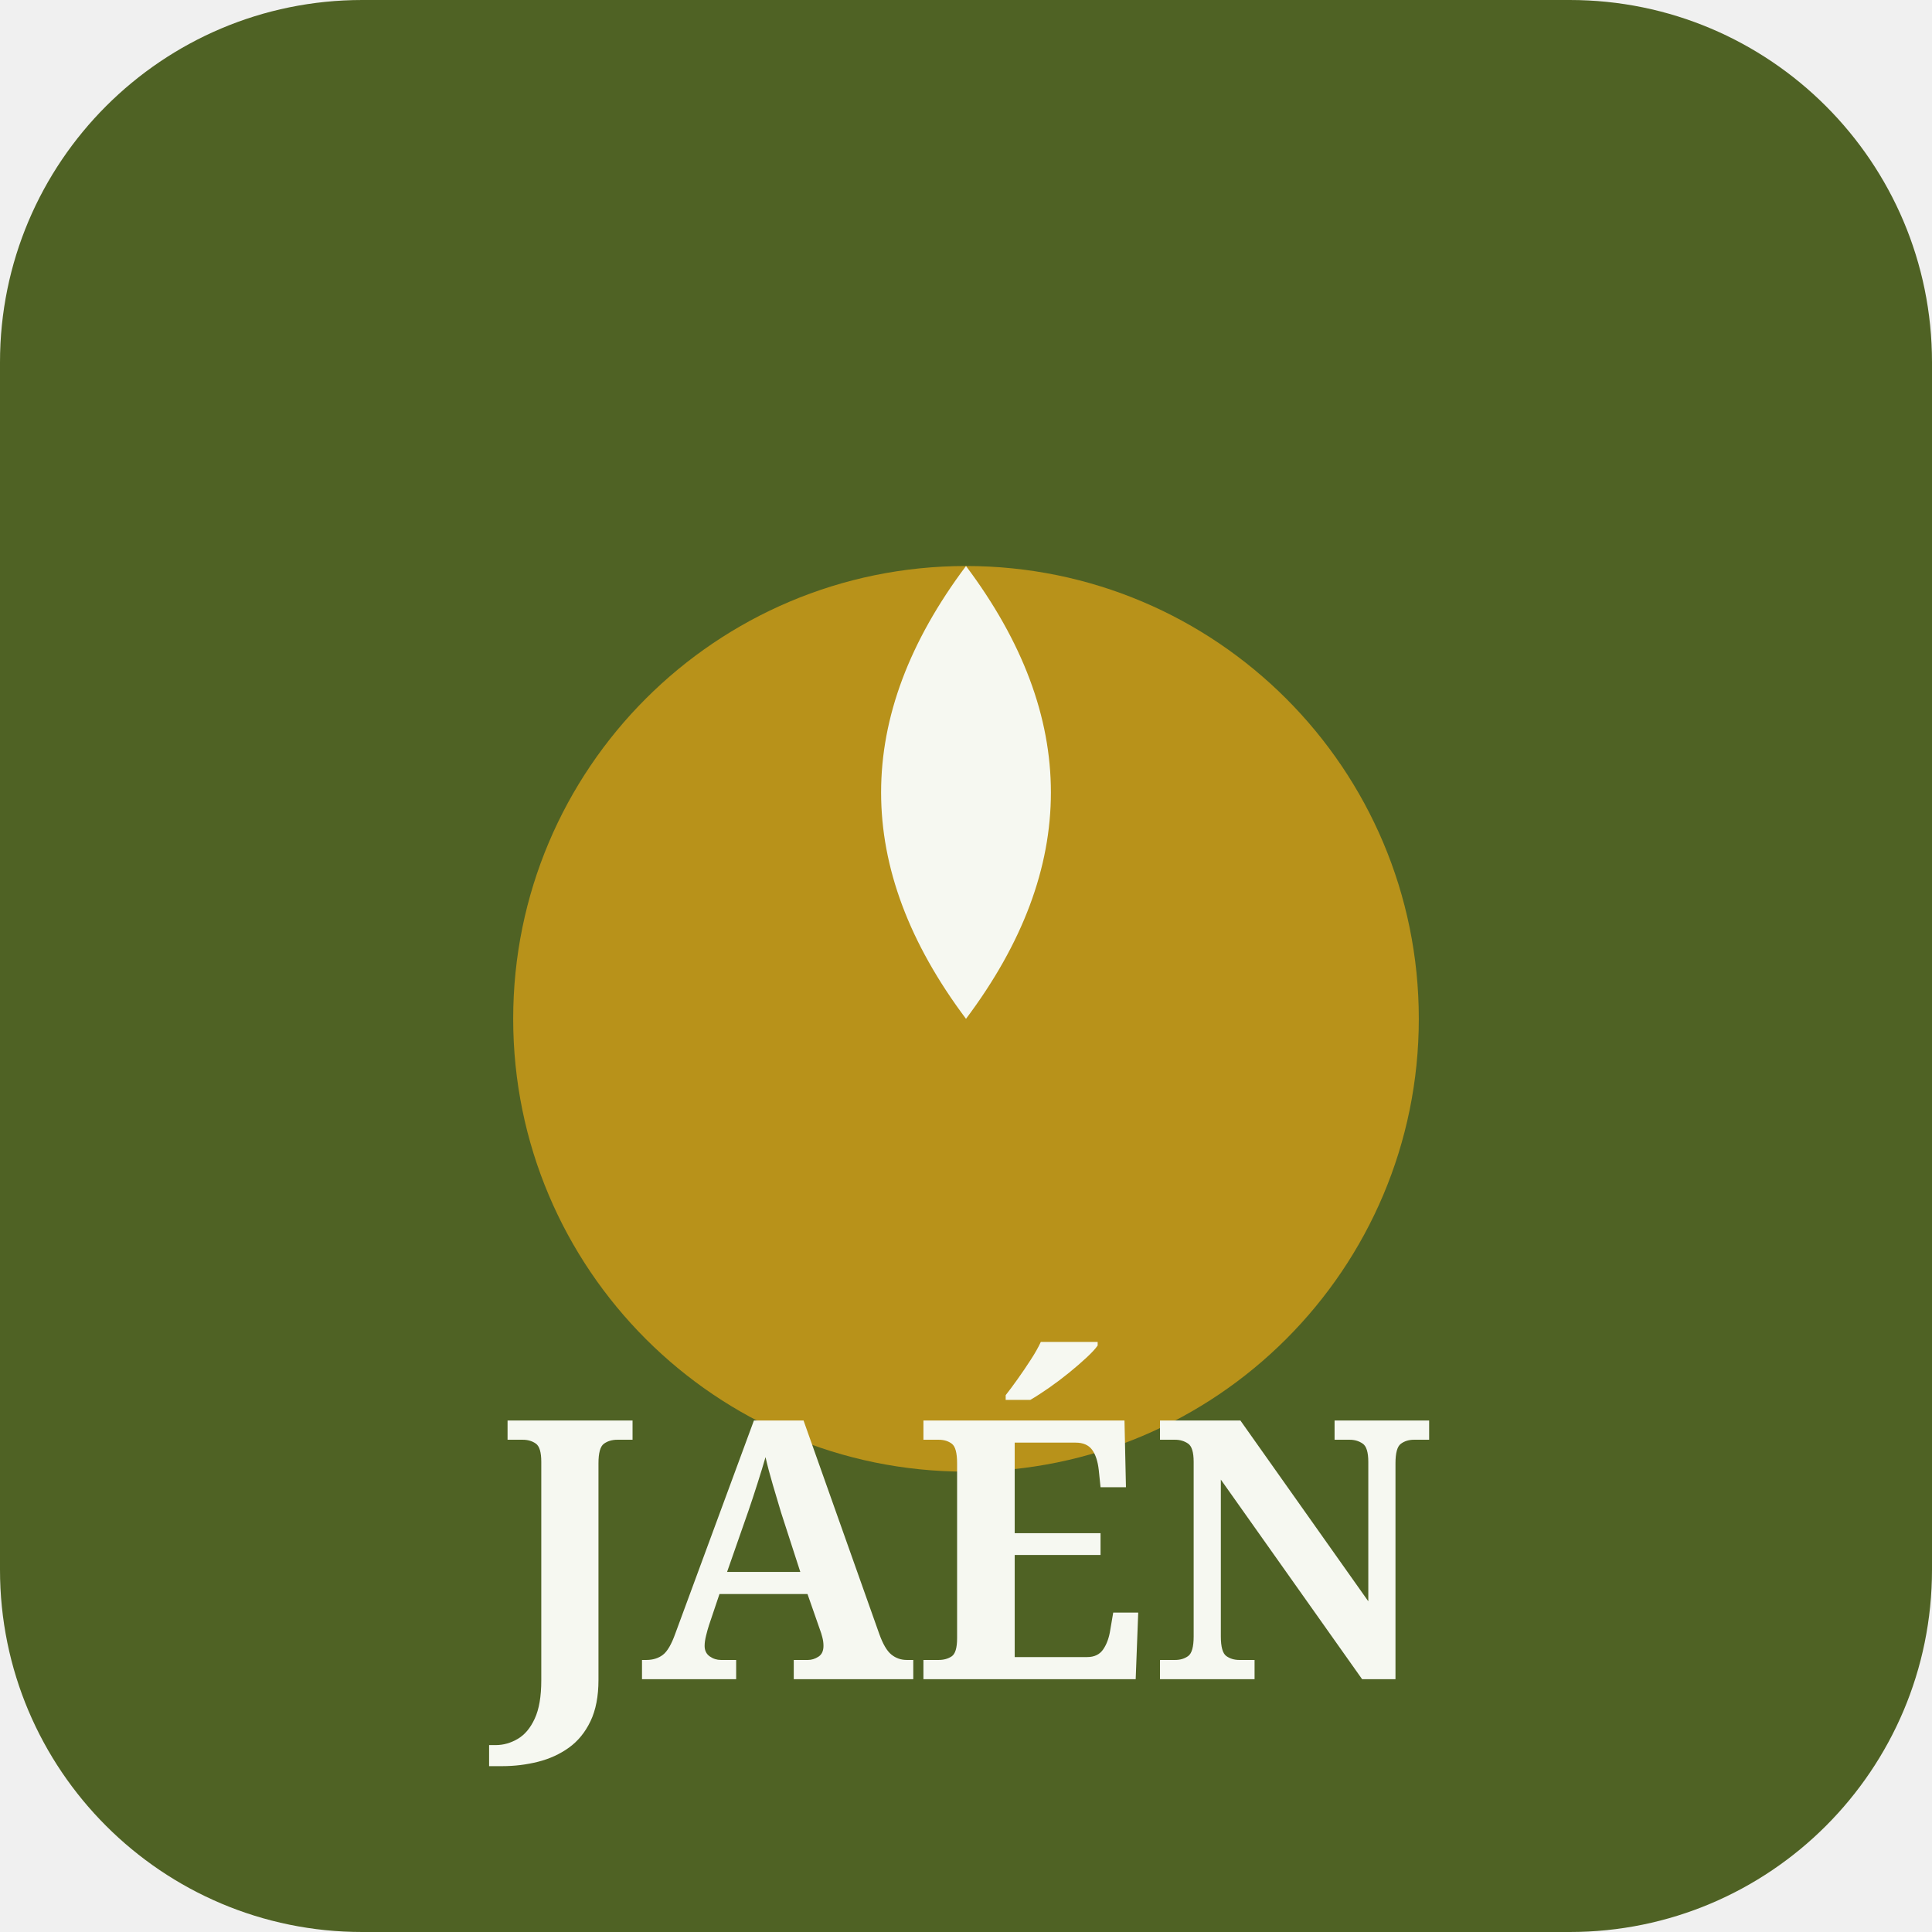
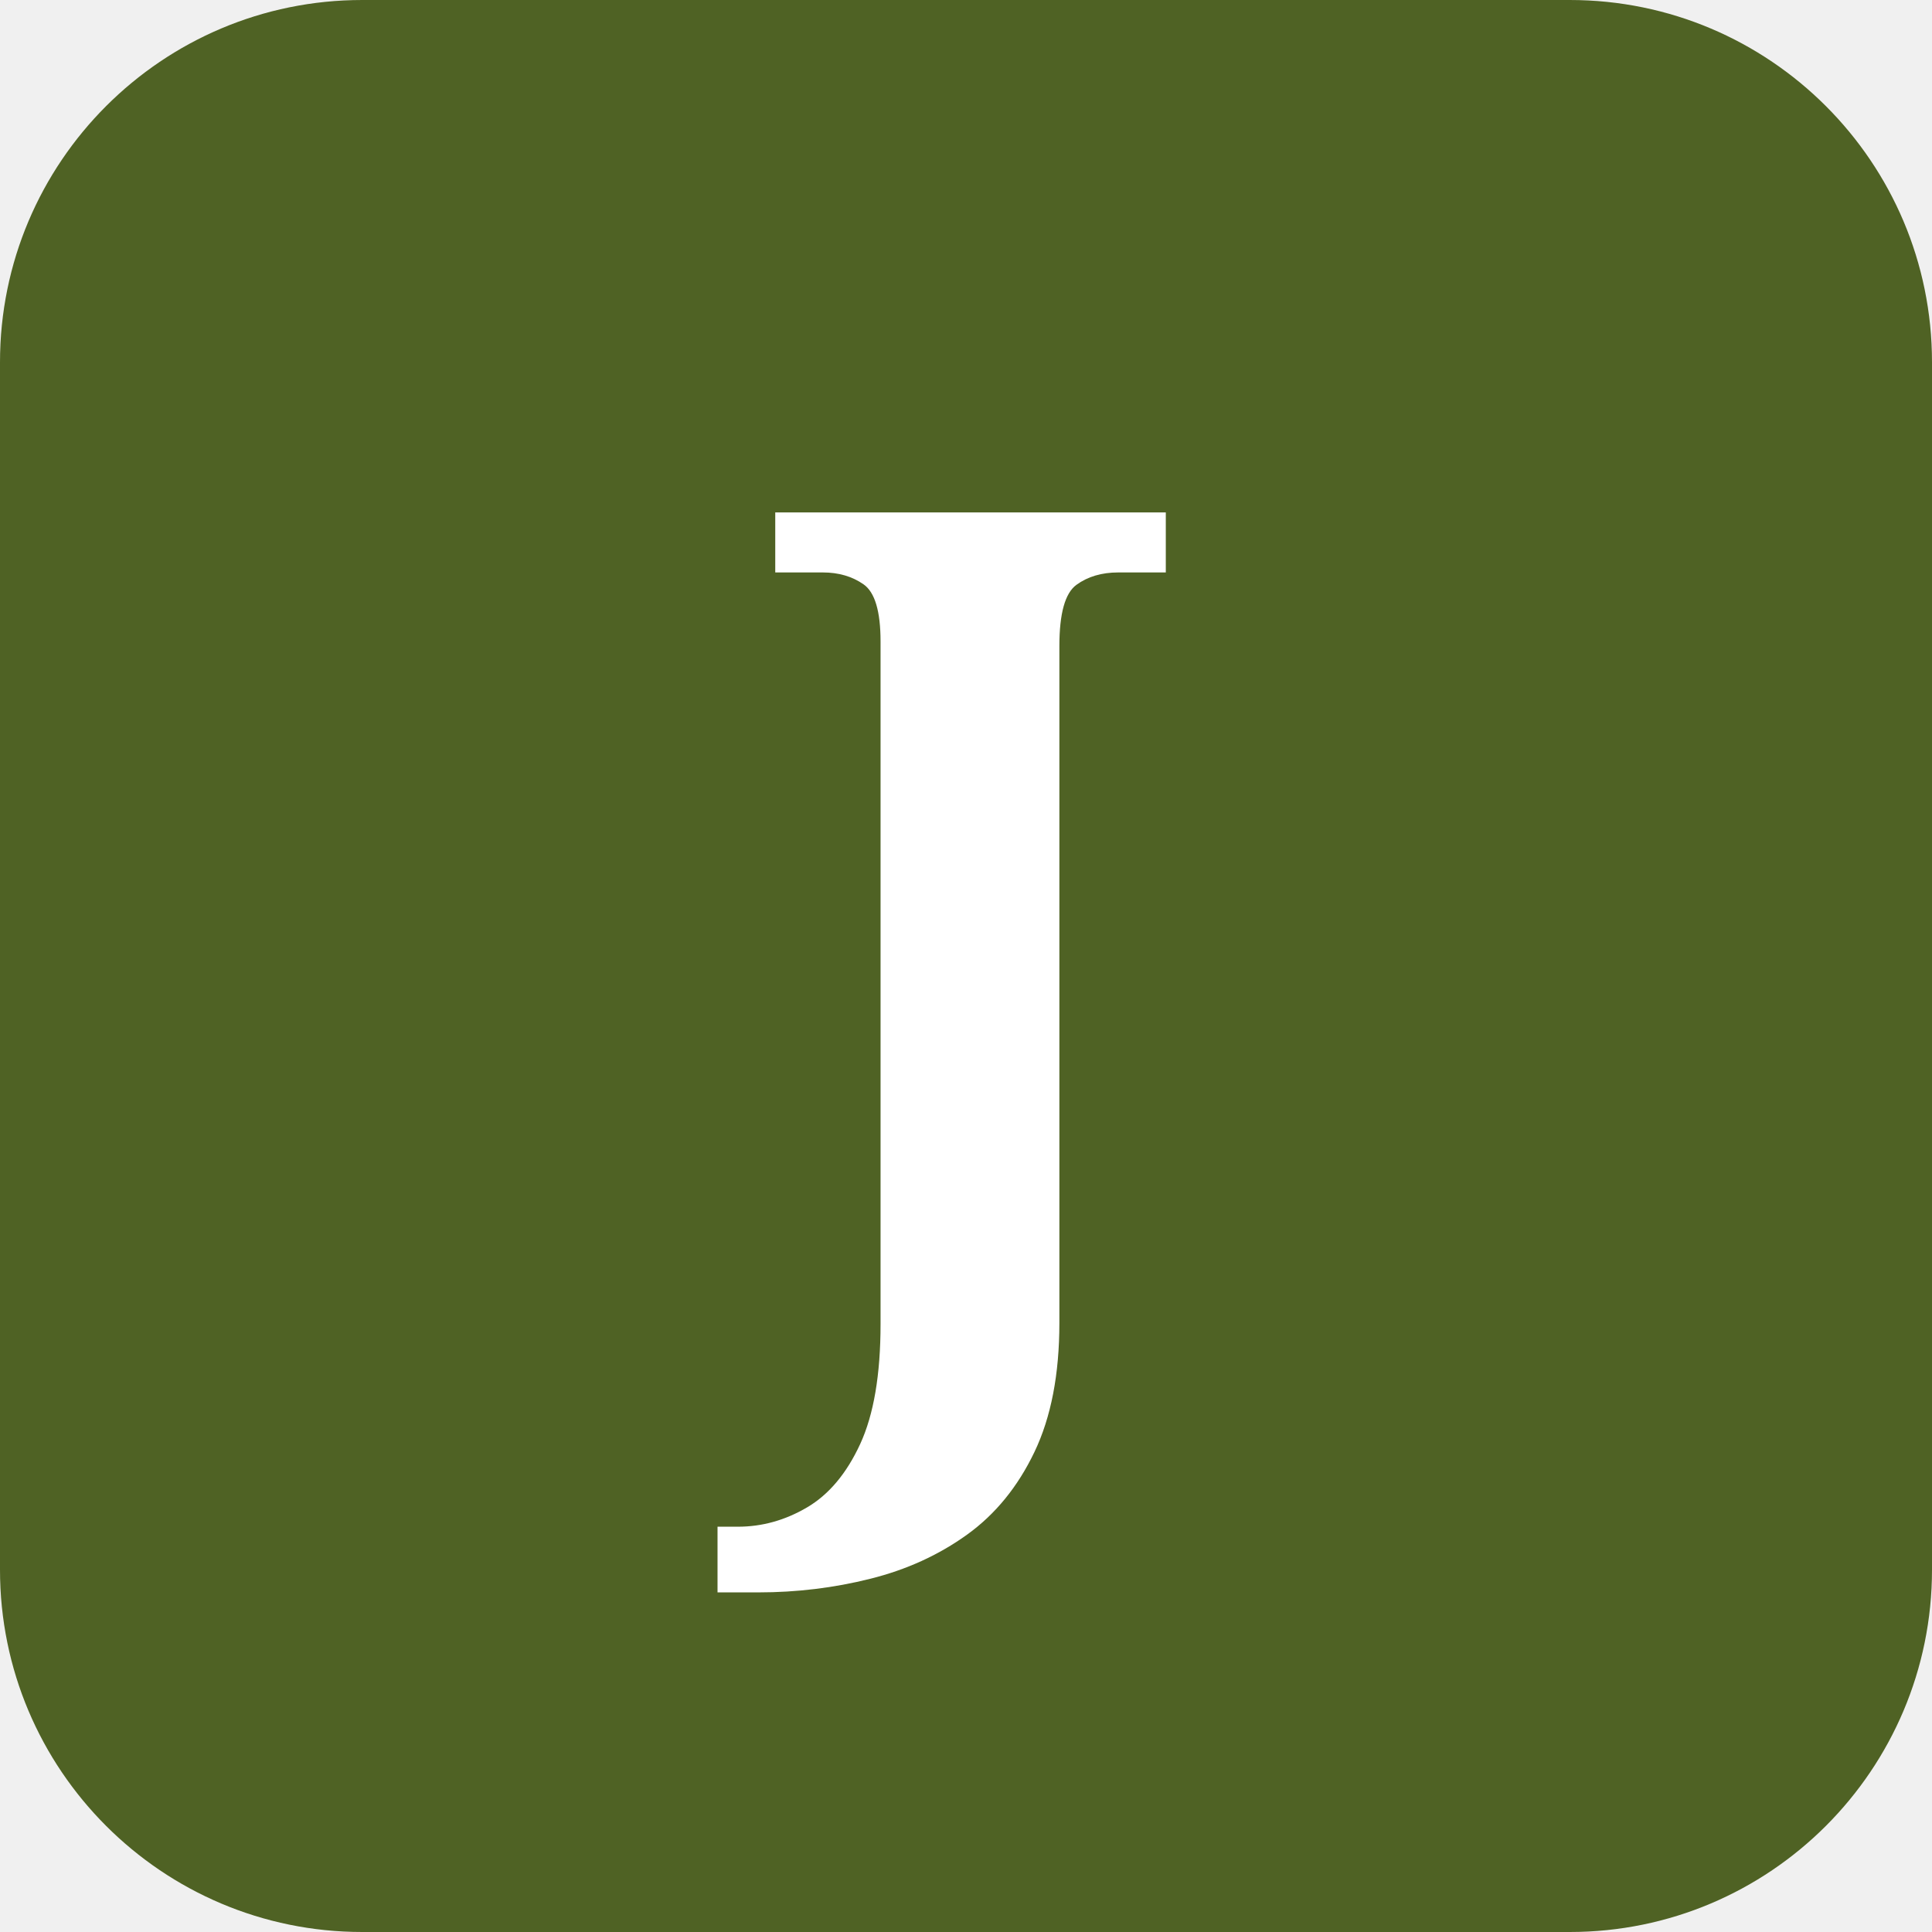
<svg xmlns="http://www.w3.org/2000/svg" viewBox="0 0 512 512">
  <rect width="512" height="512" rx="96" fill="#4F6224" />
-   <circle cx="256" cy="270" r="120" fill="#B8921A" />
-   <path d="M256 150c30 40 30 80 0 120-30-40-30-80 0-120z" fill="#F6F8F1" />
-   <text x="256" y="445" font-family="Georgia,serif" font-size="96" font-weight="700" text-anchor="middle" fill="#F6F8F1">JAÉN</text>
+   <text x="256" y="350" font-family="Georgia,serif" font-size="300" font-weight="700" text-anchor="middle" fill="#FFFFFF">J</text>
</svg>
